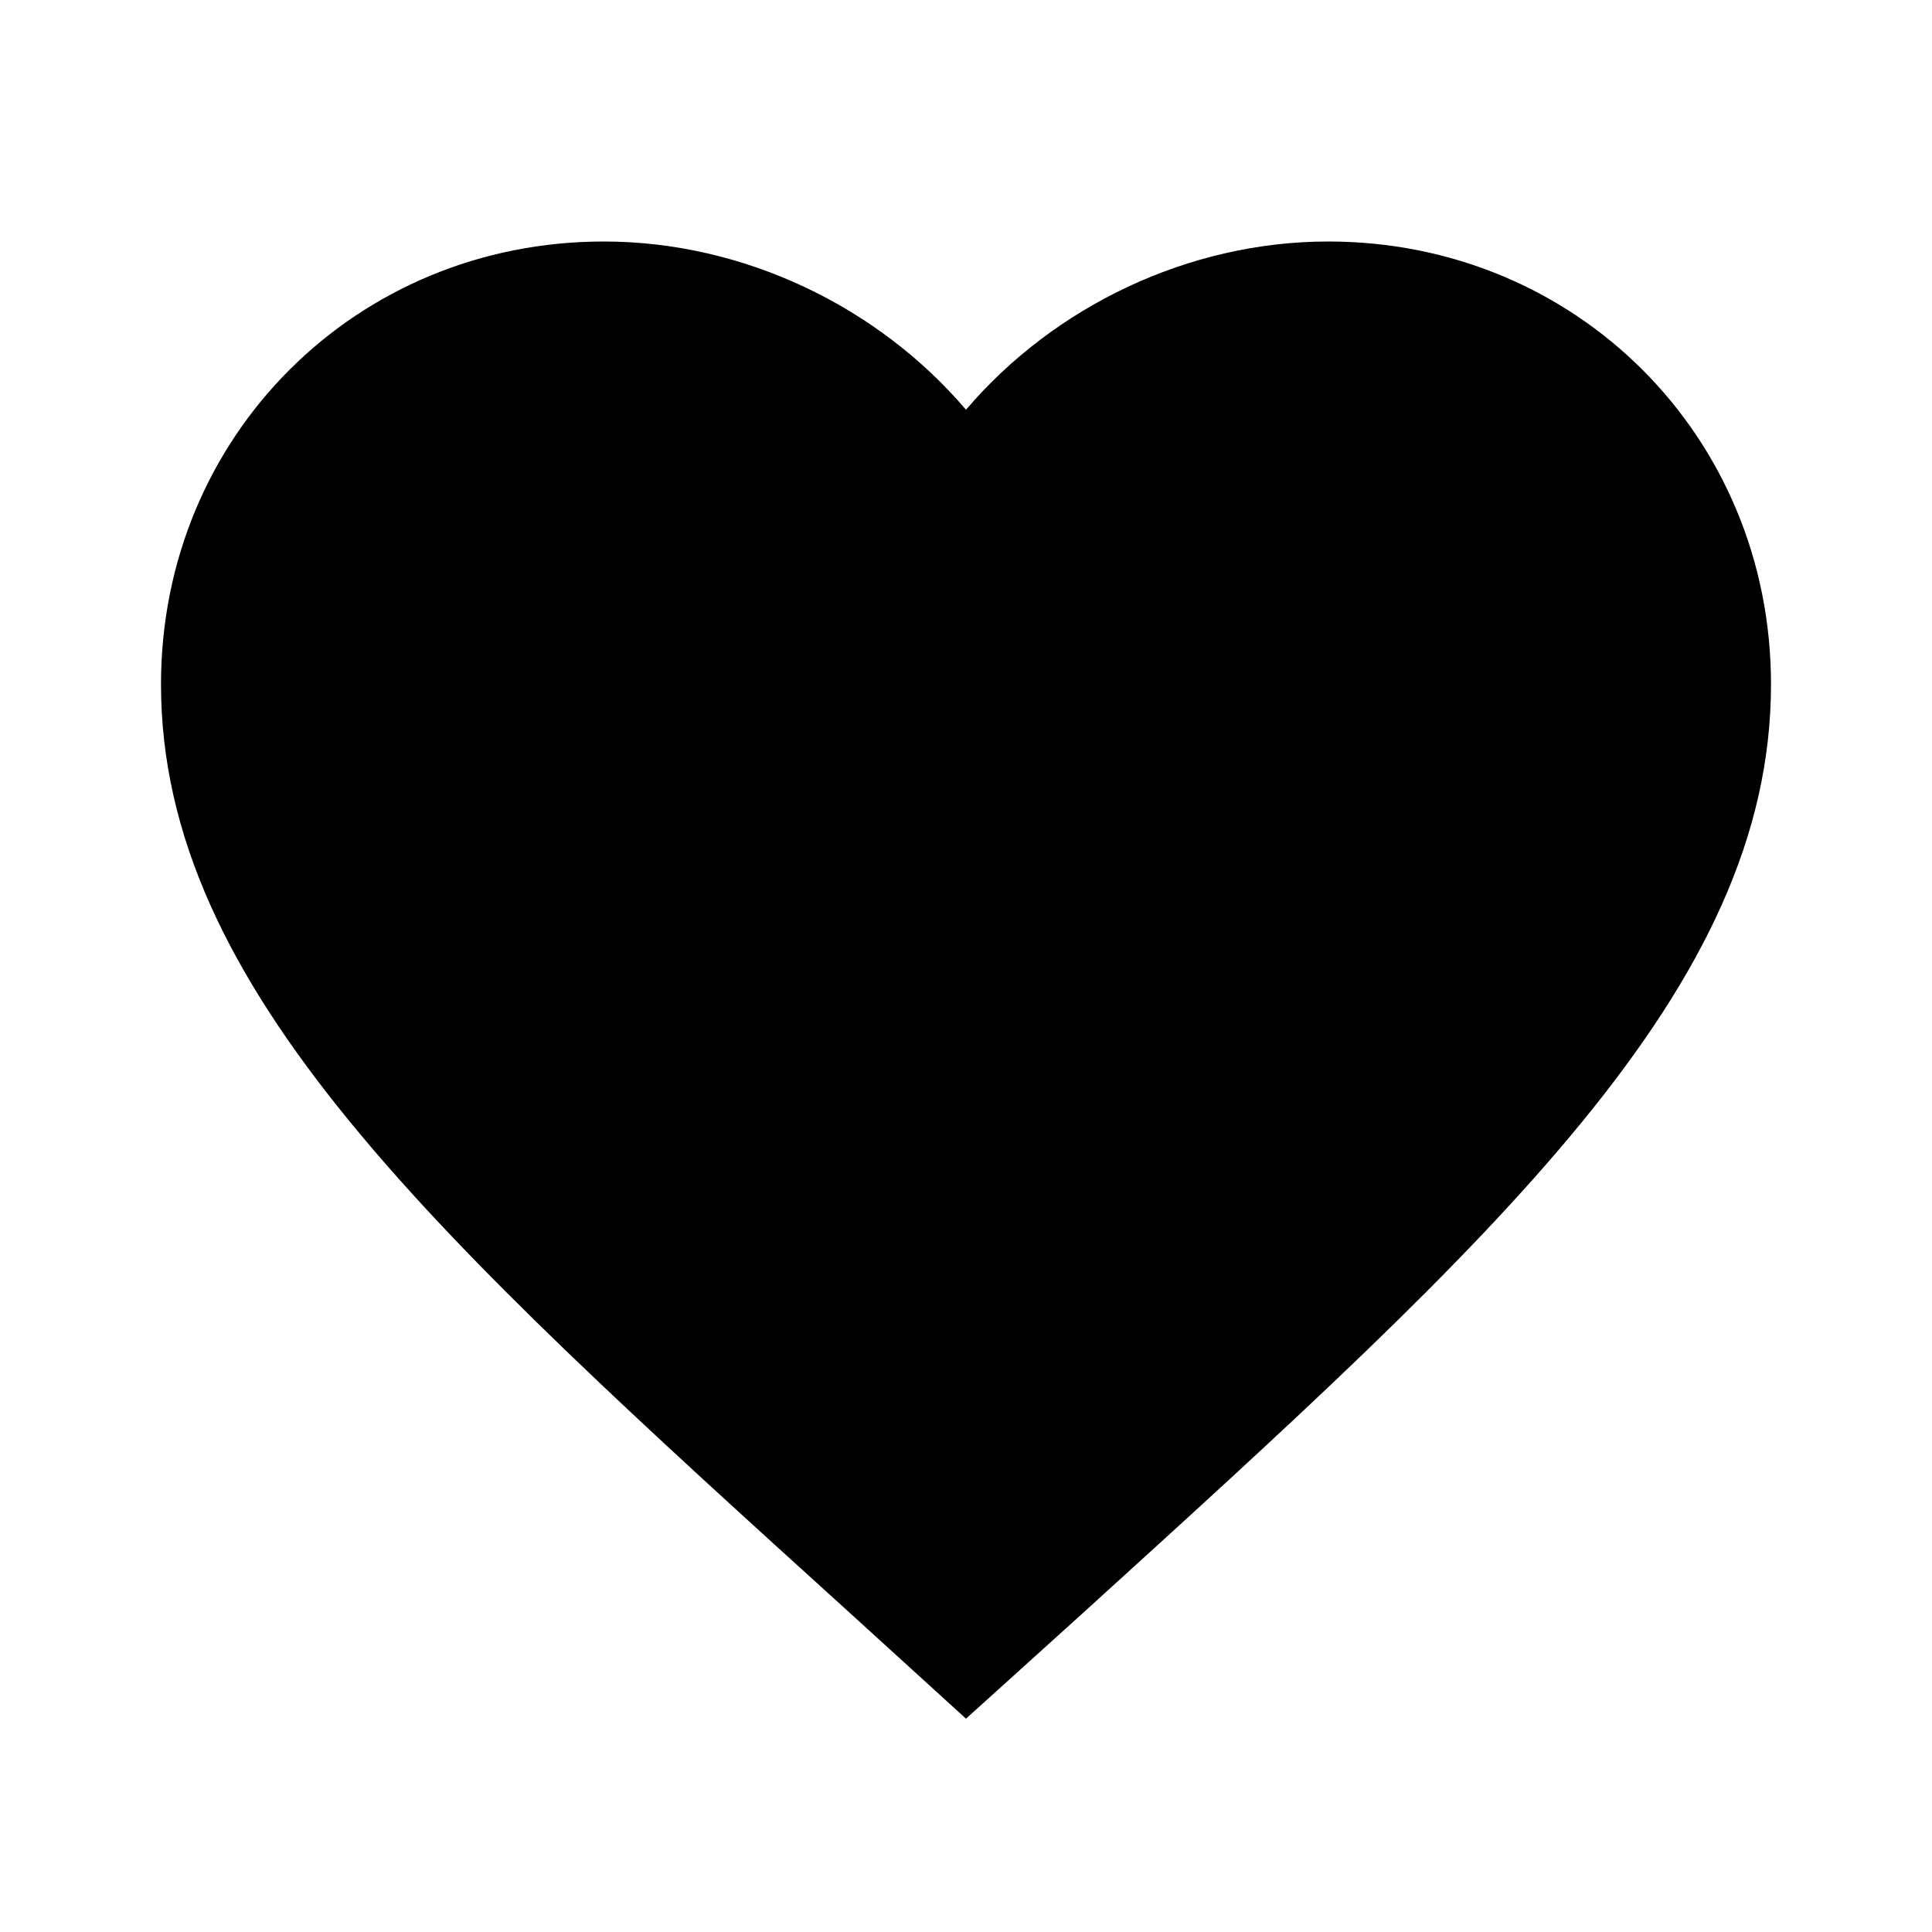
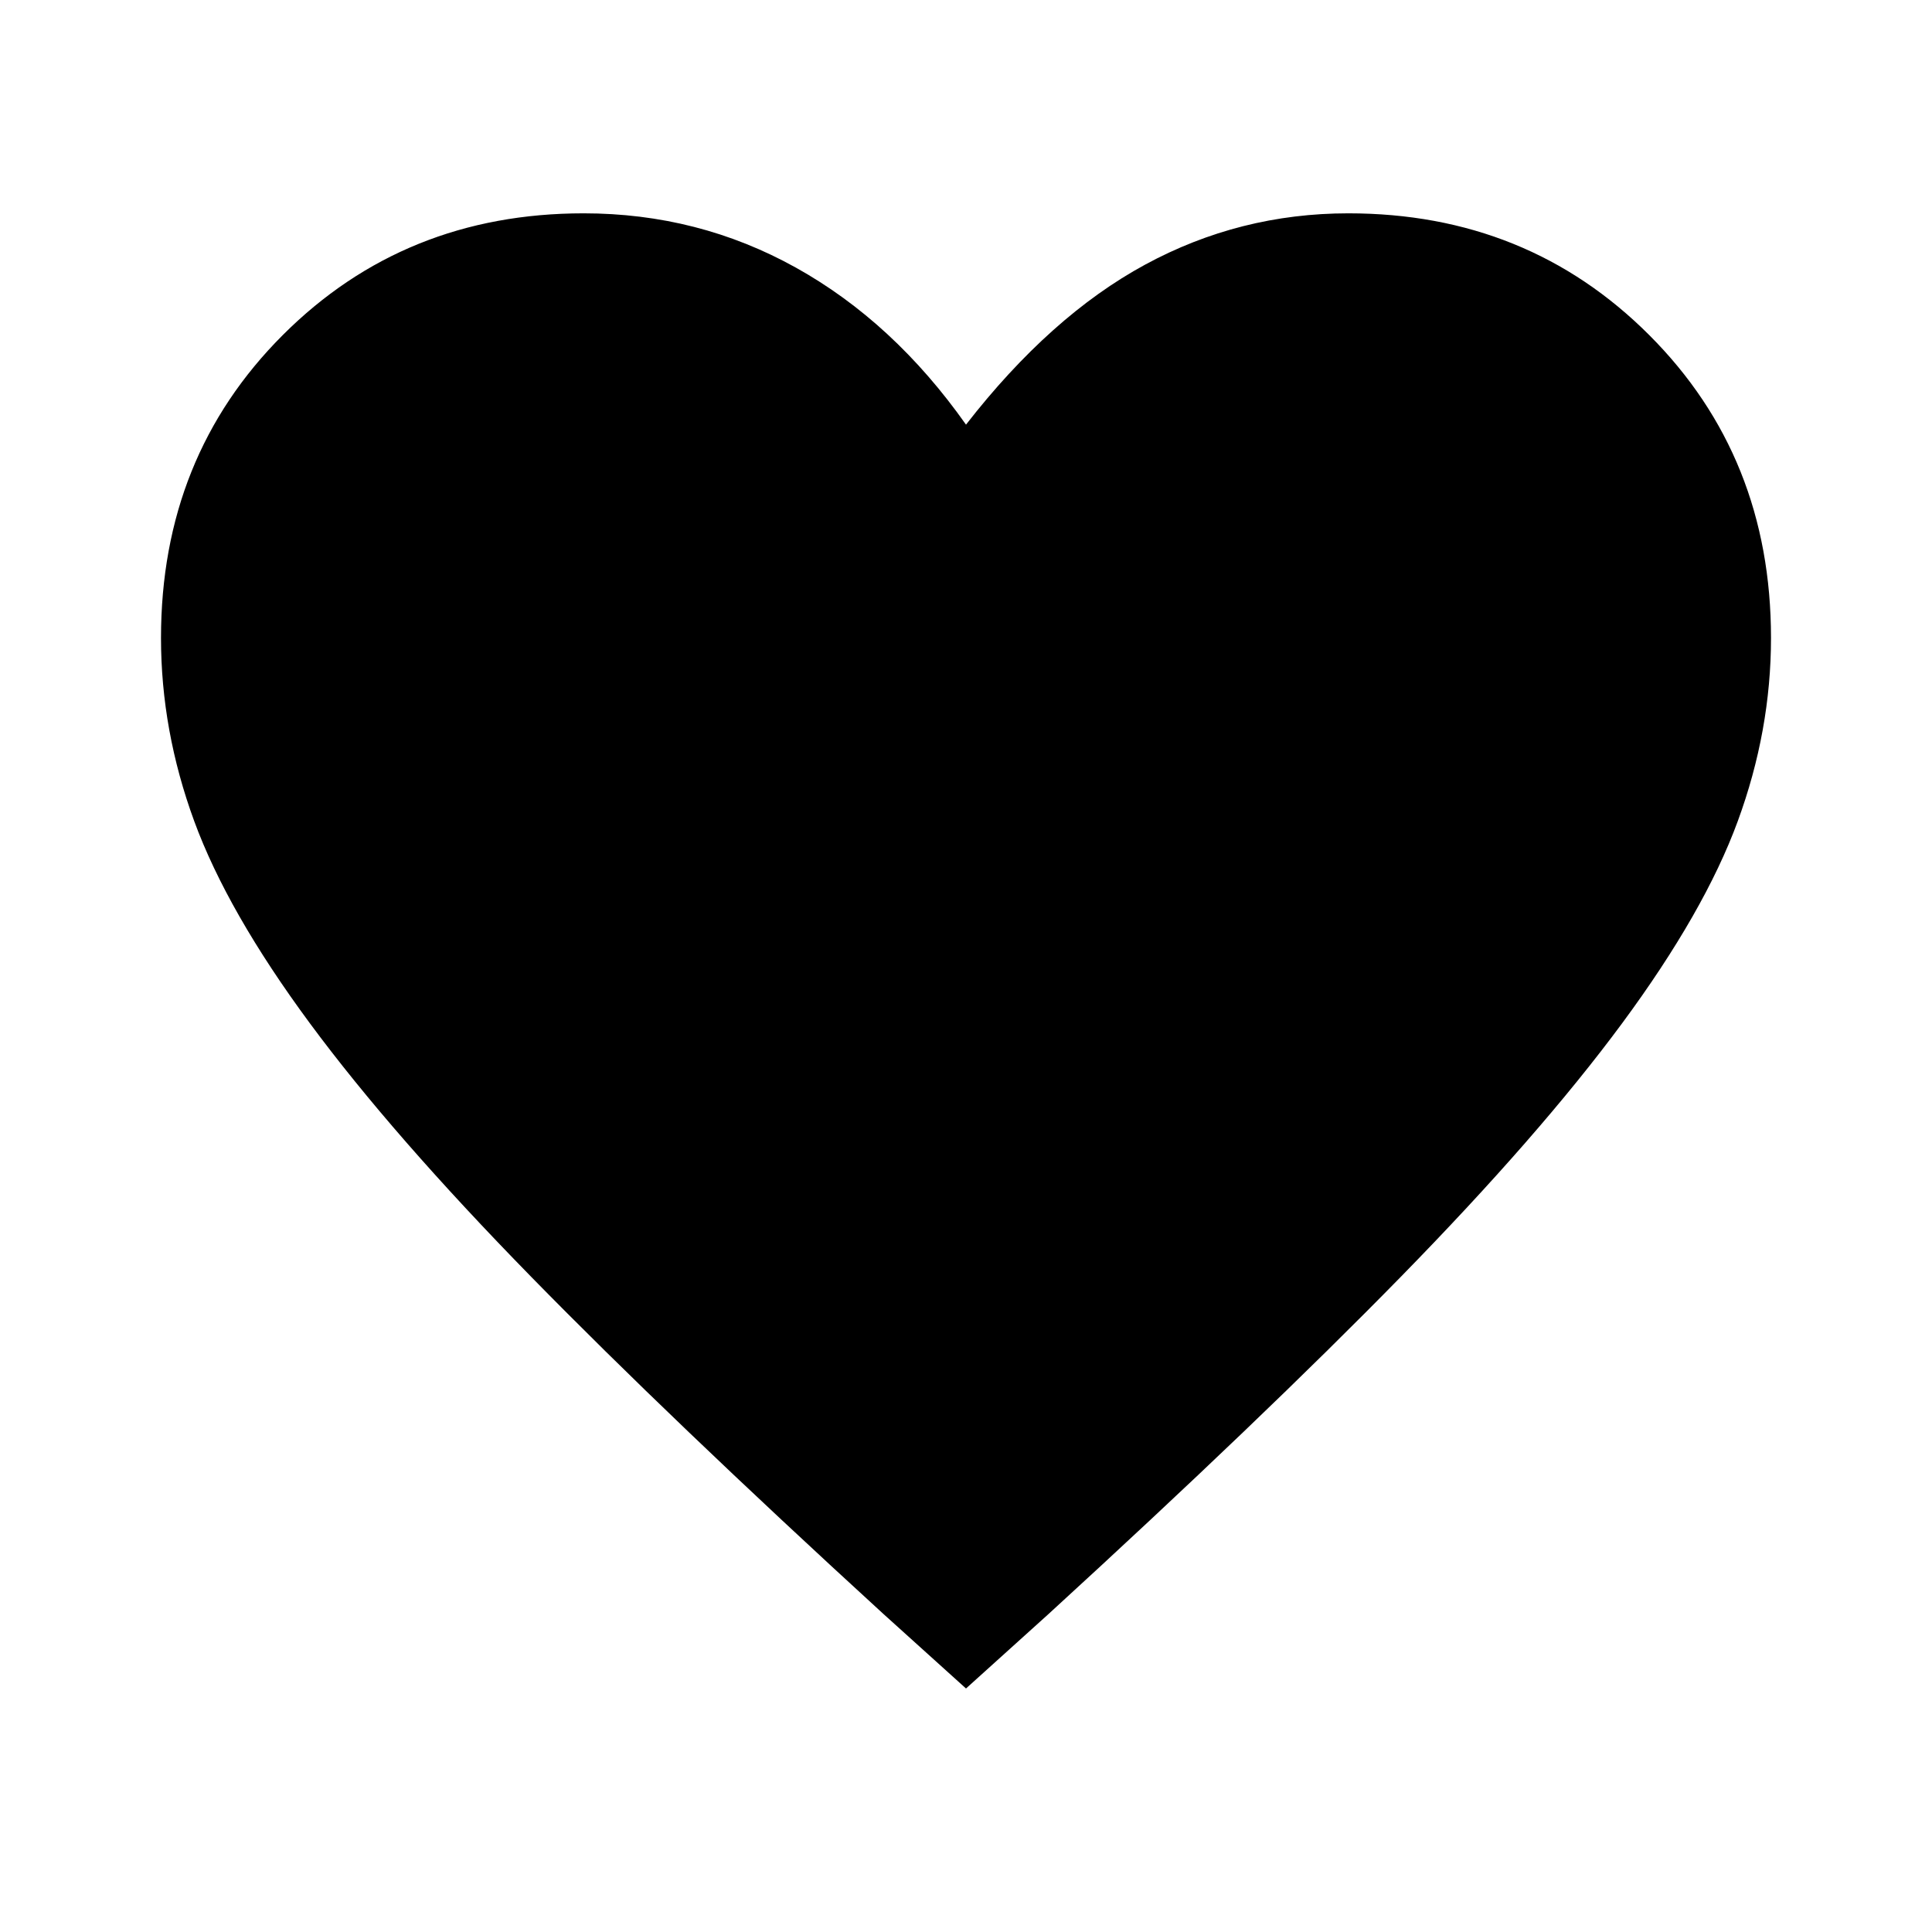
- <svg xmlns="http://www.w3.org/2000/svg" height="24" viewBox="0 0 24 24" width="24">
-   <path d="M0 0h24v24H0V0z" fill="none" />
-   <path d="M12 21.35l-1.45-1.32C5.4 15.36 2 12.28 2 8.5 2 5.42 4.42 3 7.5 3c1.74 0 3.41.81 4.5 2.09C13.09 3.81 14.76 3 16.5 3 19.58 3 22 5.42 22 8.5c0 3.78-3.4 6.86-8.55 11.54L12 21.35z" />
+ <svg xmlns="http://www.w3.org/2000/svg" height="48" width="48">
+   <path d="m24 41.95-2.05-1.85q-5.3-4.85-8.75-8.375-3.45-3.525-5.5-6.3T4.825 20.4Q4 18.15 4 15.85q0-4.5 3.025-7.525Q10.05 5.3 14.5 5.3q2.85 0 5.275 1.35Q22.2 8 24 10.55q2.1-2.7 4.45-3.975T33.5 5.3q4.45 0 7.475 3.025Q44 11.35 44 15.85q0 2.3-.825 4.55T40.3 25.425q-2.05 2.775-5.5 6.3T26.05 40.1Z" fill="currentColor" />
</svg>
